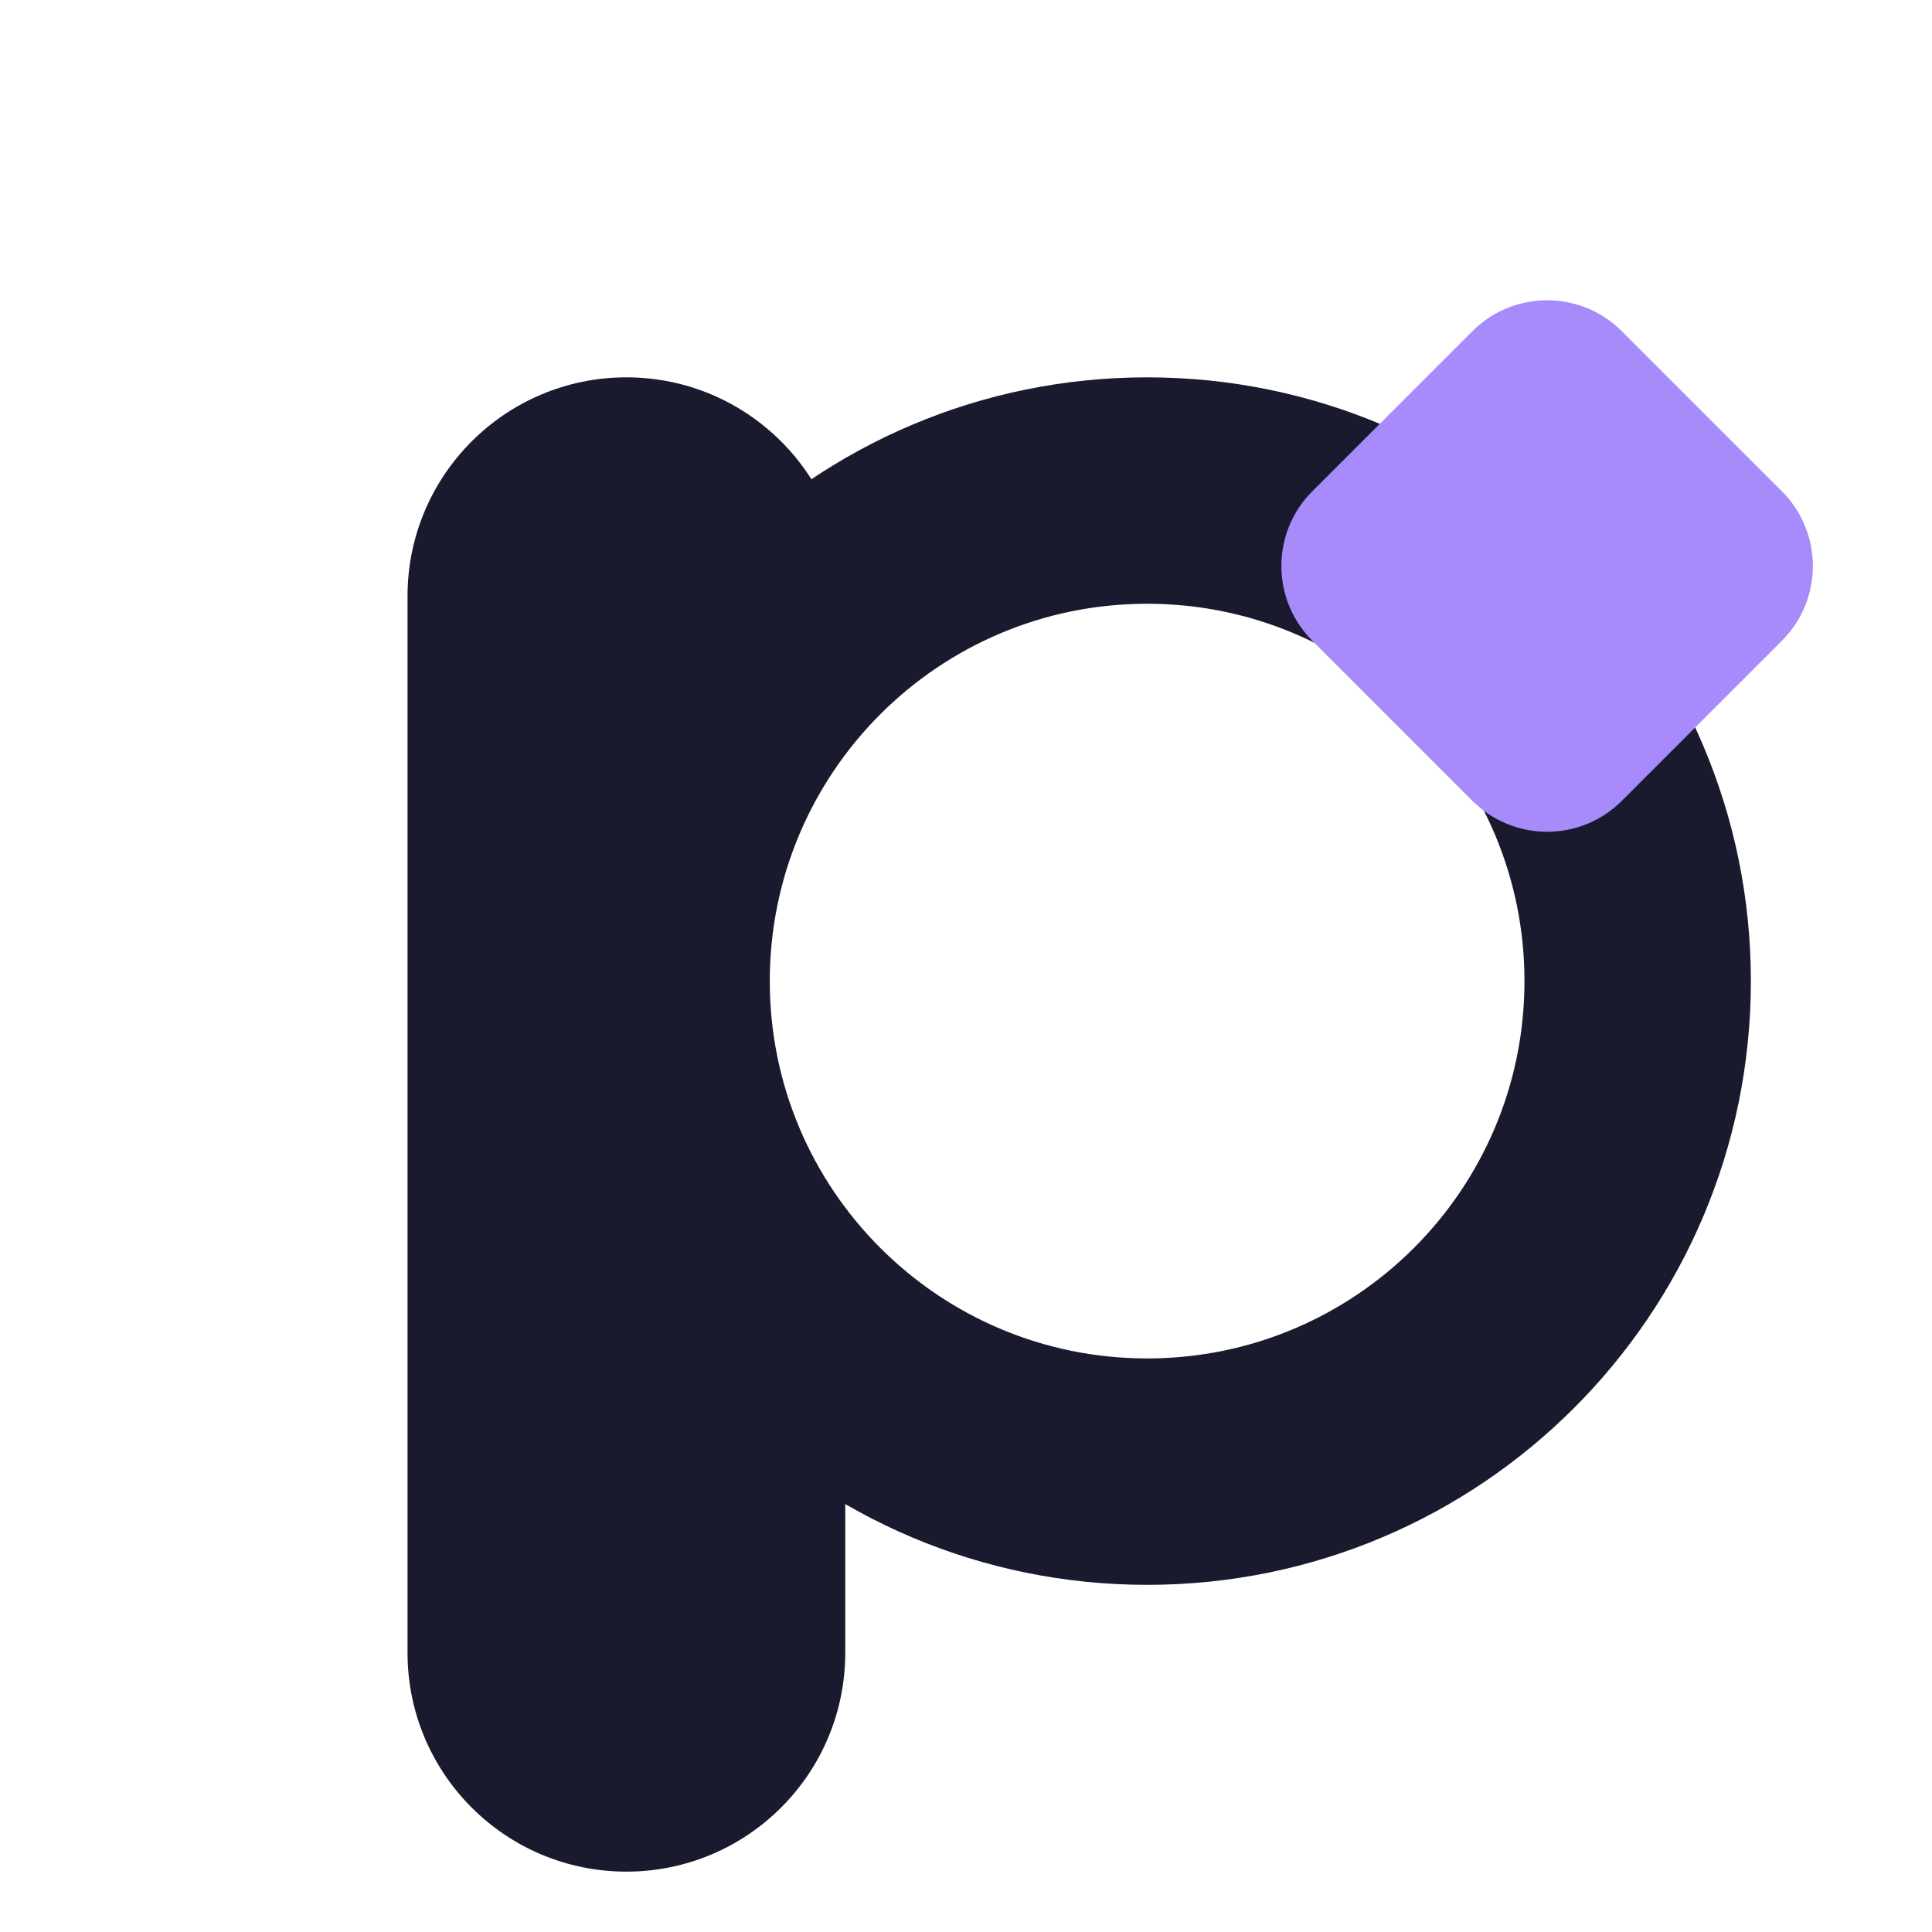
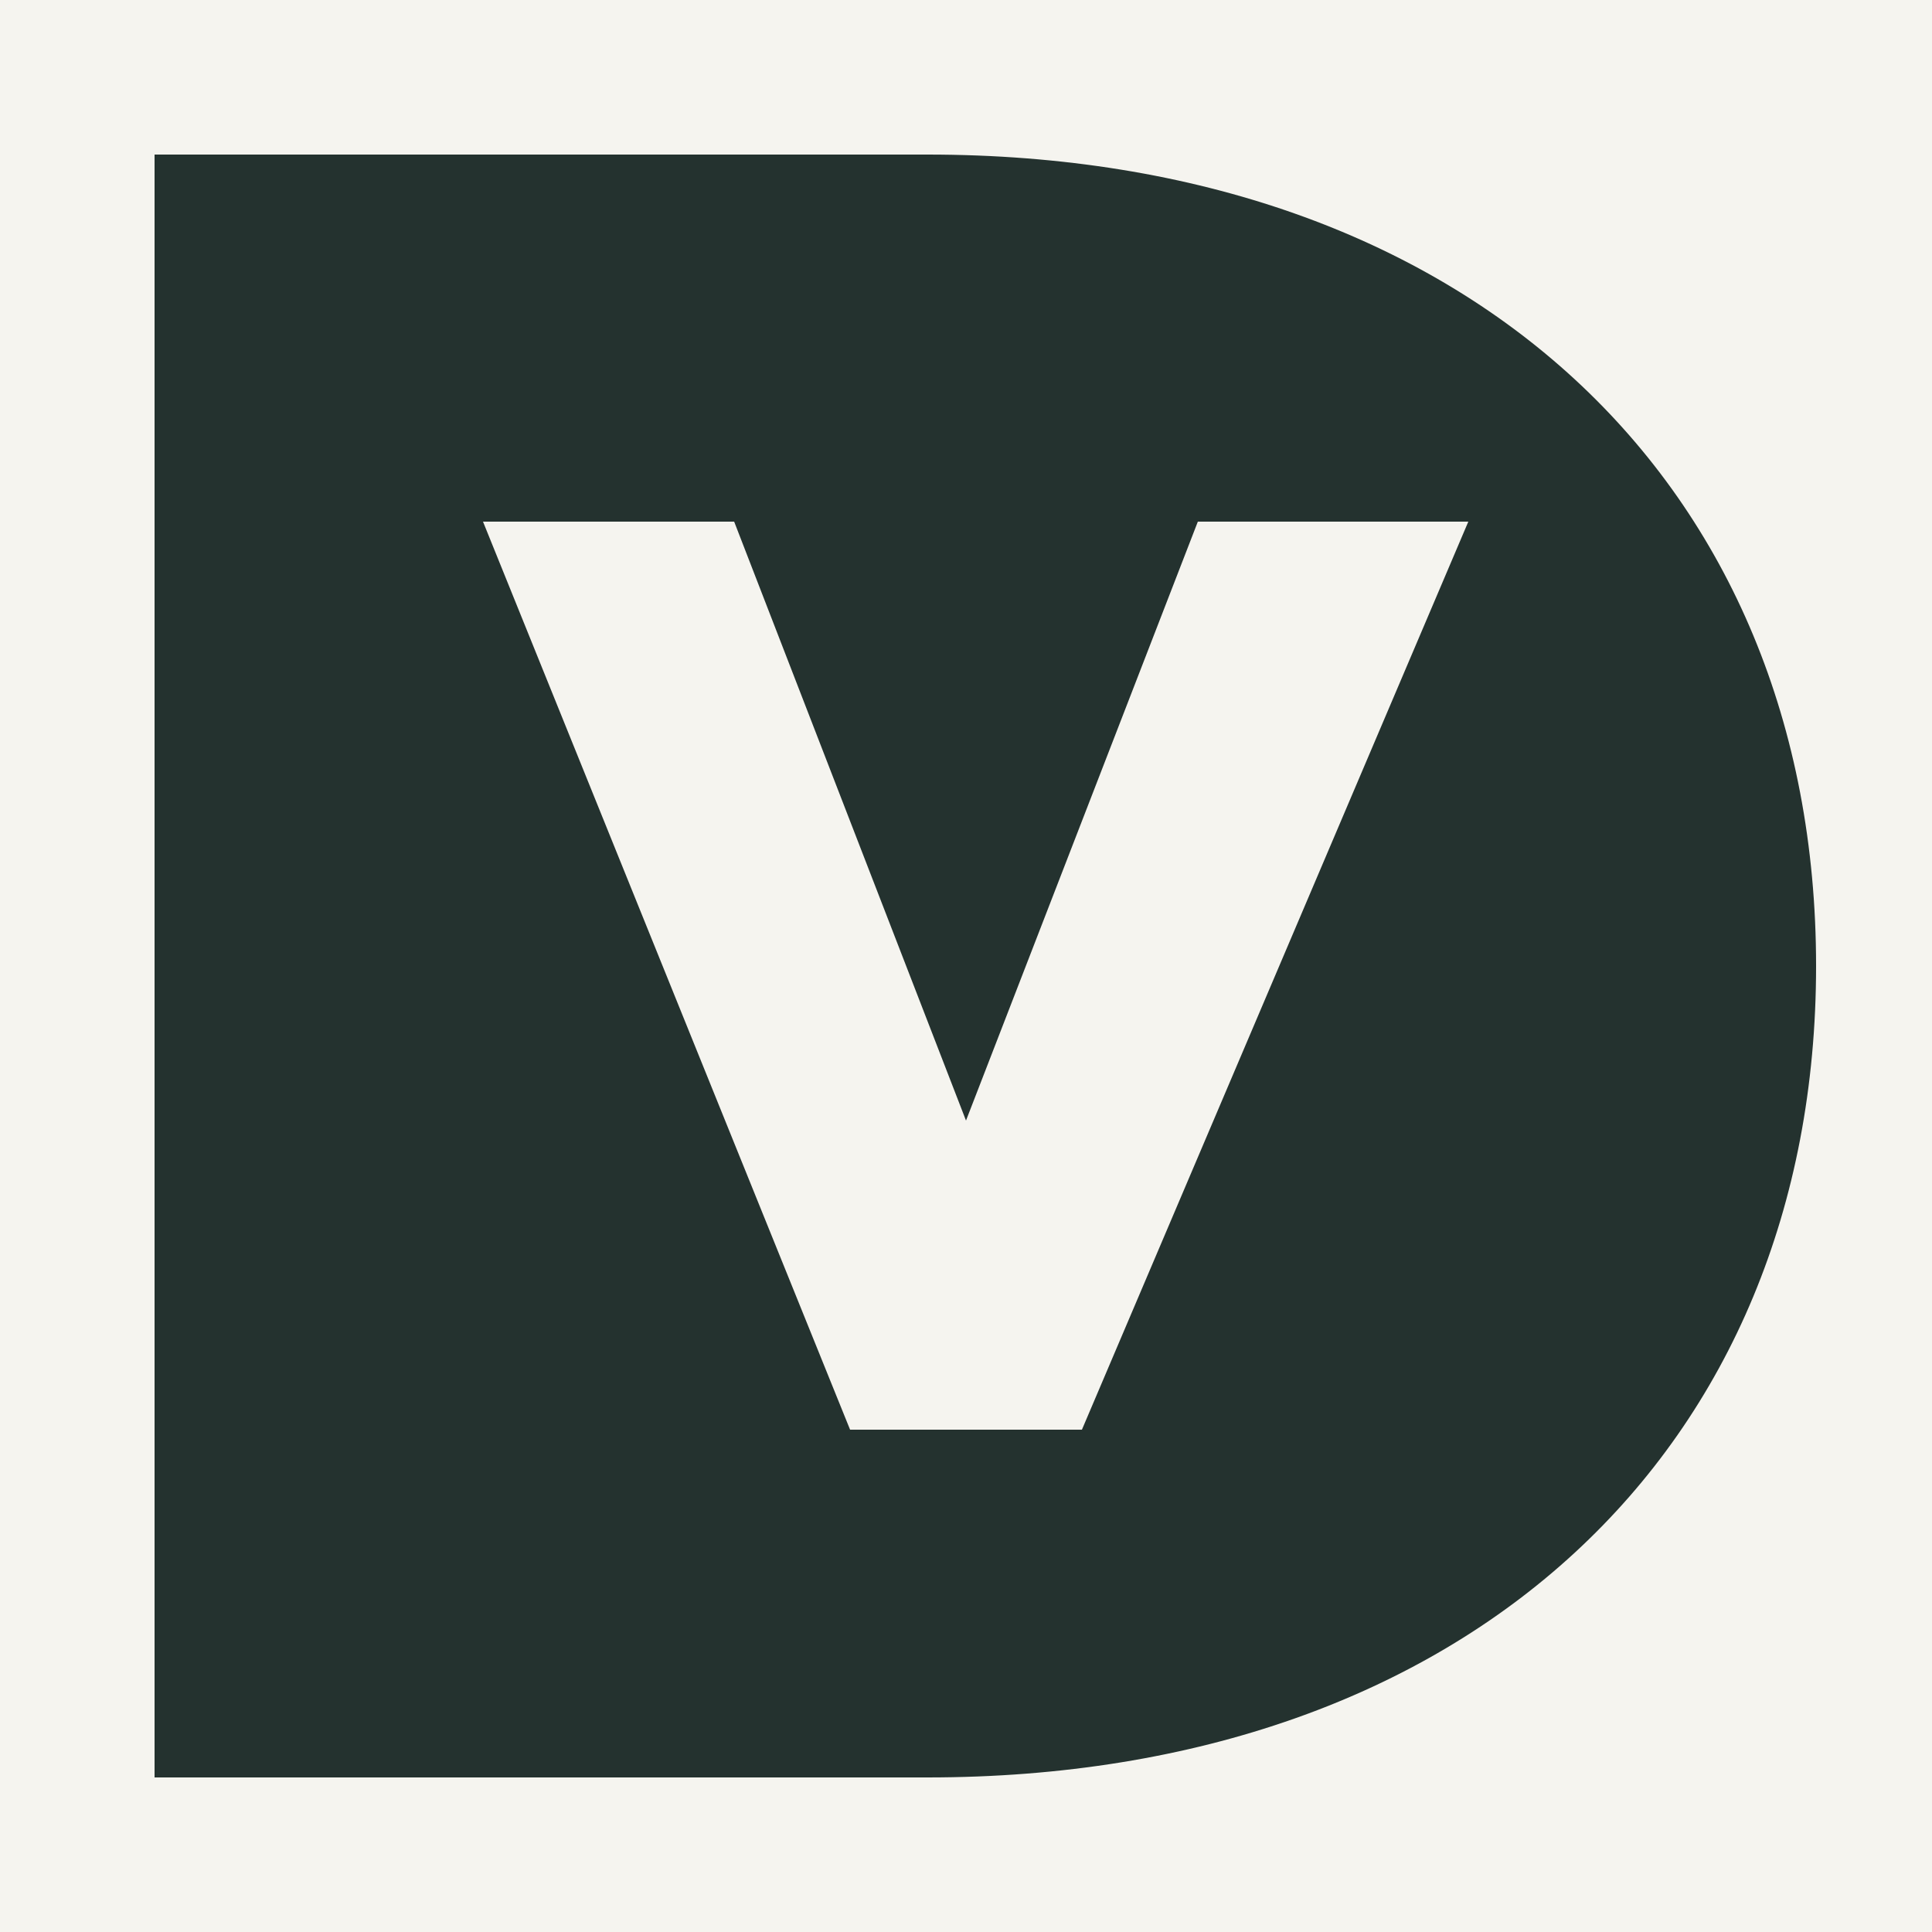
- <svg xmlns="http://www.w3.org/2000/svg" viewBox="0 0 256 256" role="img">
-   <rect width="256" height="256" fill="#ffffff" />
-   <rect x="54" y="50" width="58" height="198" rx="29" fill="#191a2e" />
-   <circle cx="152" cy="130" r="80" fill="#191a2e" />
-   <circle cx="152" cy="130" r="50" fill="#ffffff" />
-   <rect x="176" y="46" width="58" height="58" rx="14" fill="#a78bfa" transform="rotate(45 205 75)" />
+ <svg xmlns="http://www.w3.org/2000/svg" viewBox="0 0 100 100" role="img">
+   <rect width="100" height="100" fill="#f5f4ef" />
+   <path d="M8 8H48C76 8 94 25 94 50C94 75 76 92 48 92H8ZM25 27 44 74H56L76 27H62L50 58 38 27Z" fill="#24322f" fill-rule="evenodd" />
</svg>
